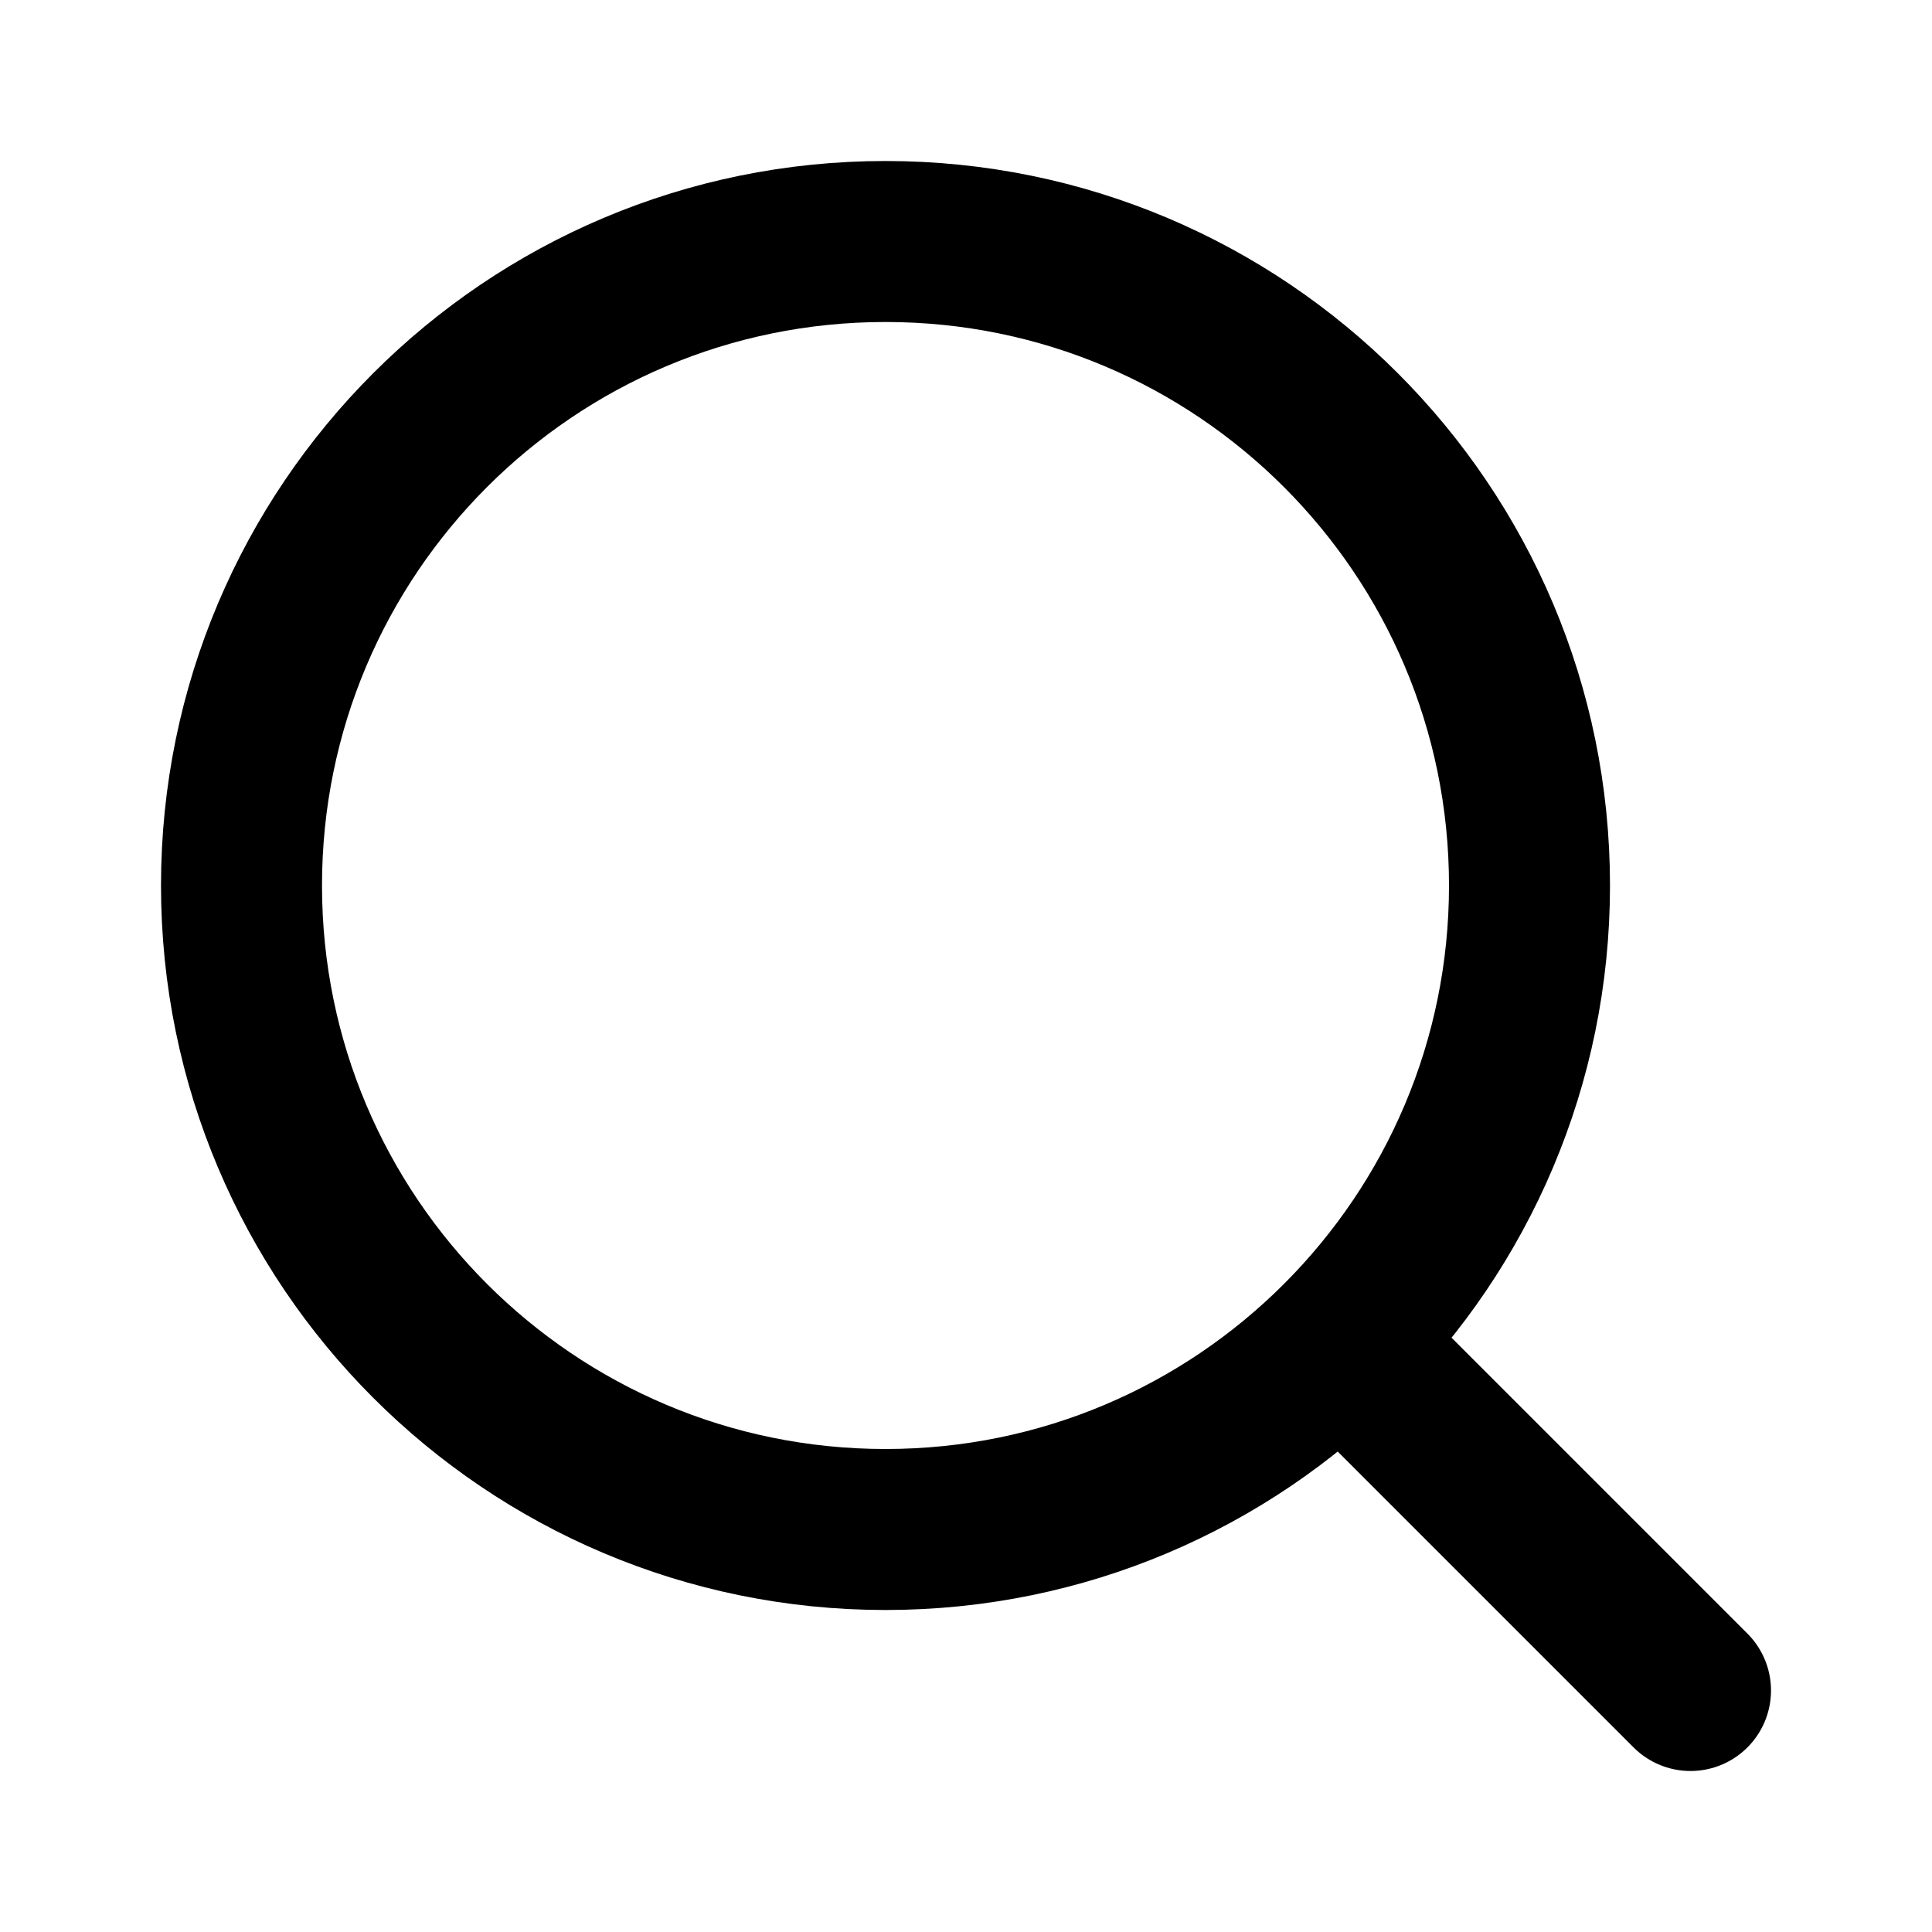
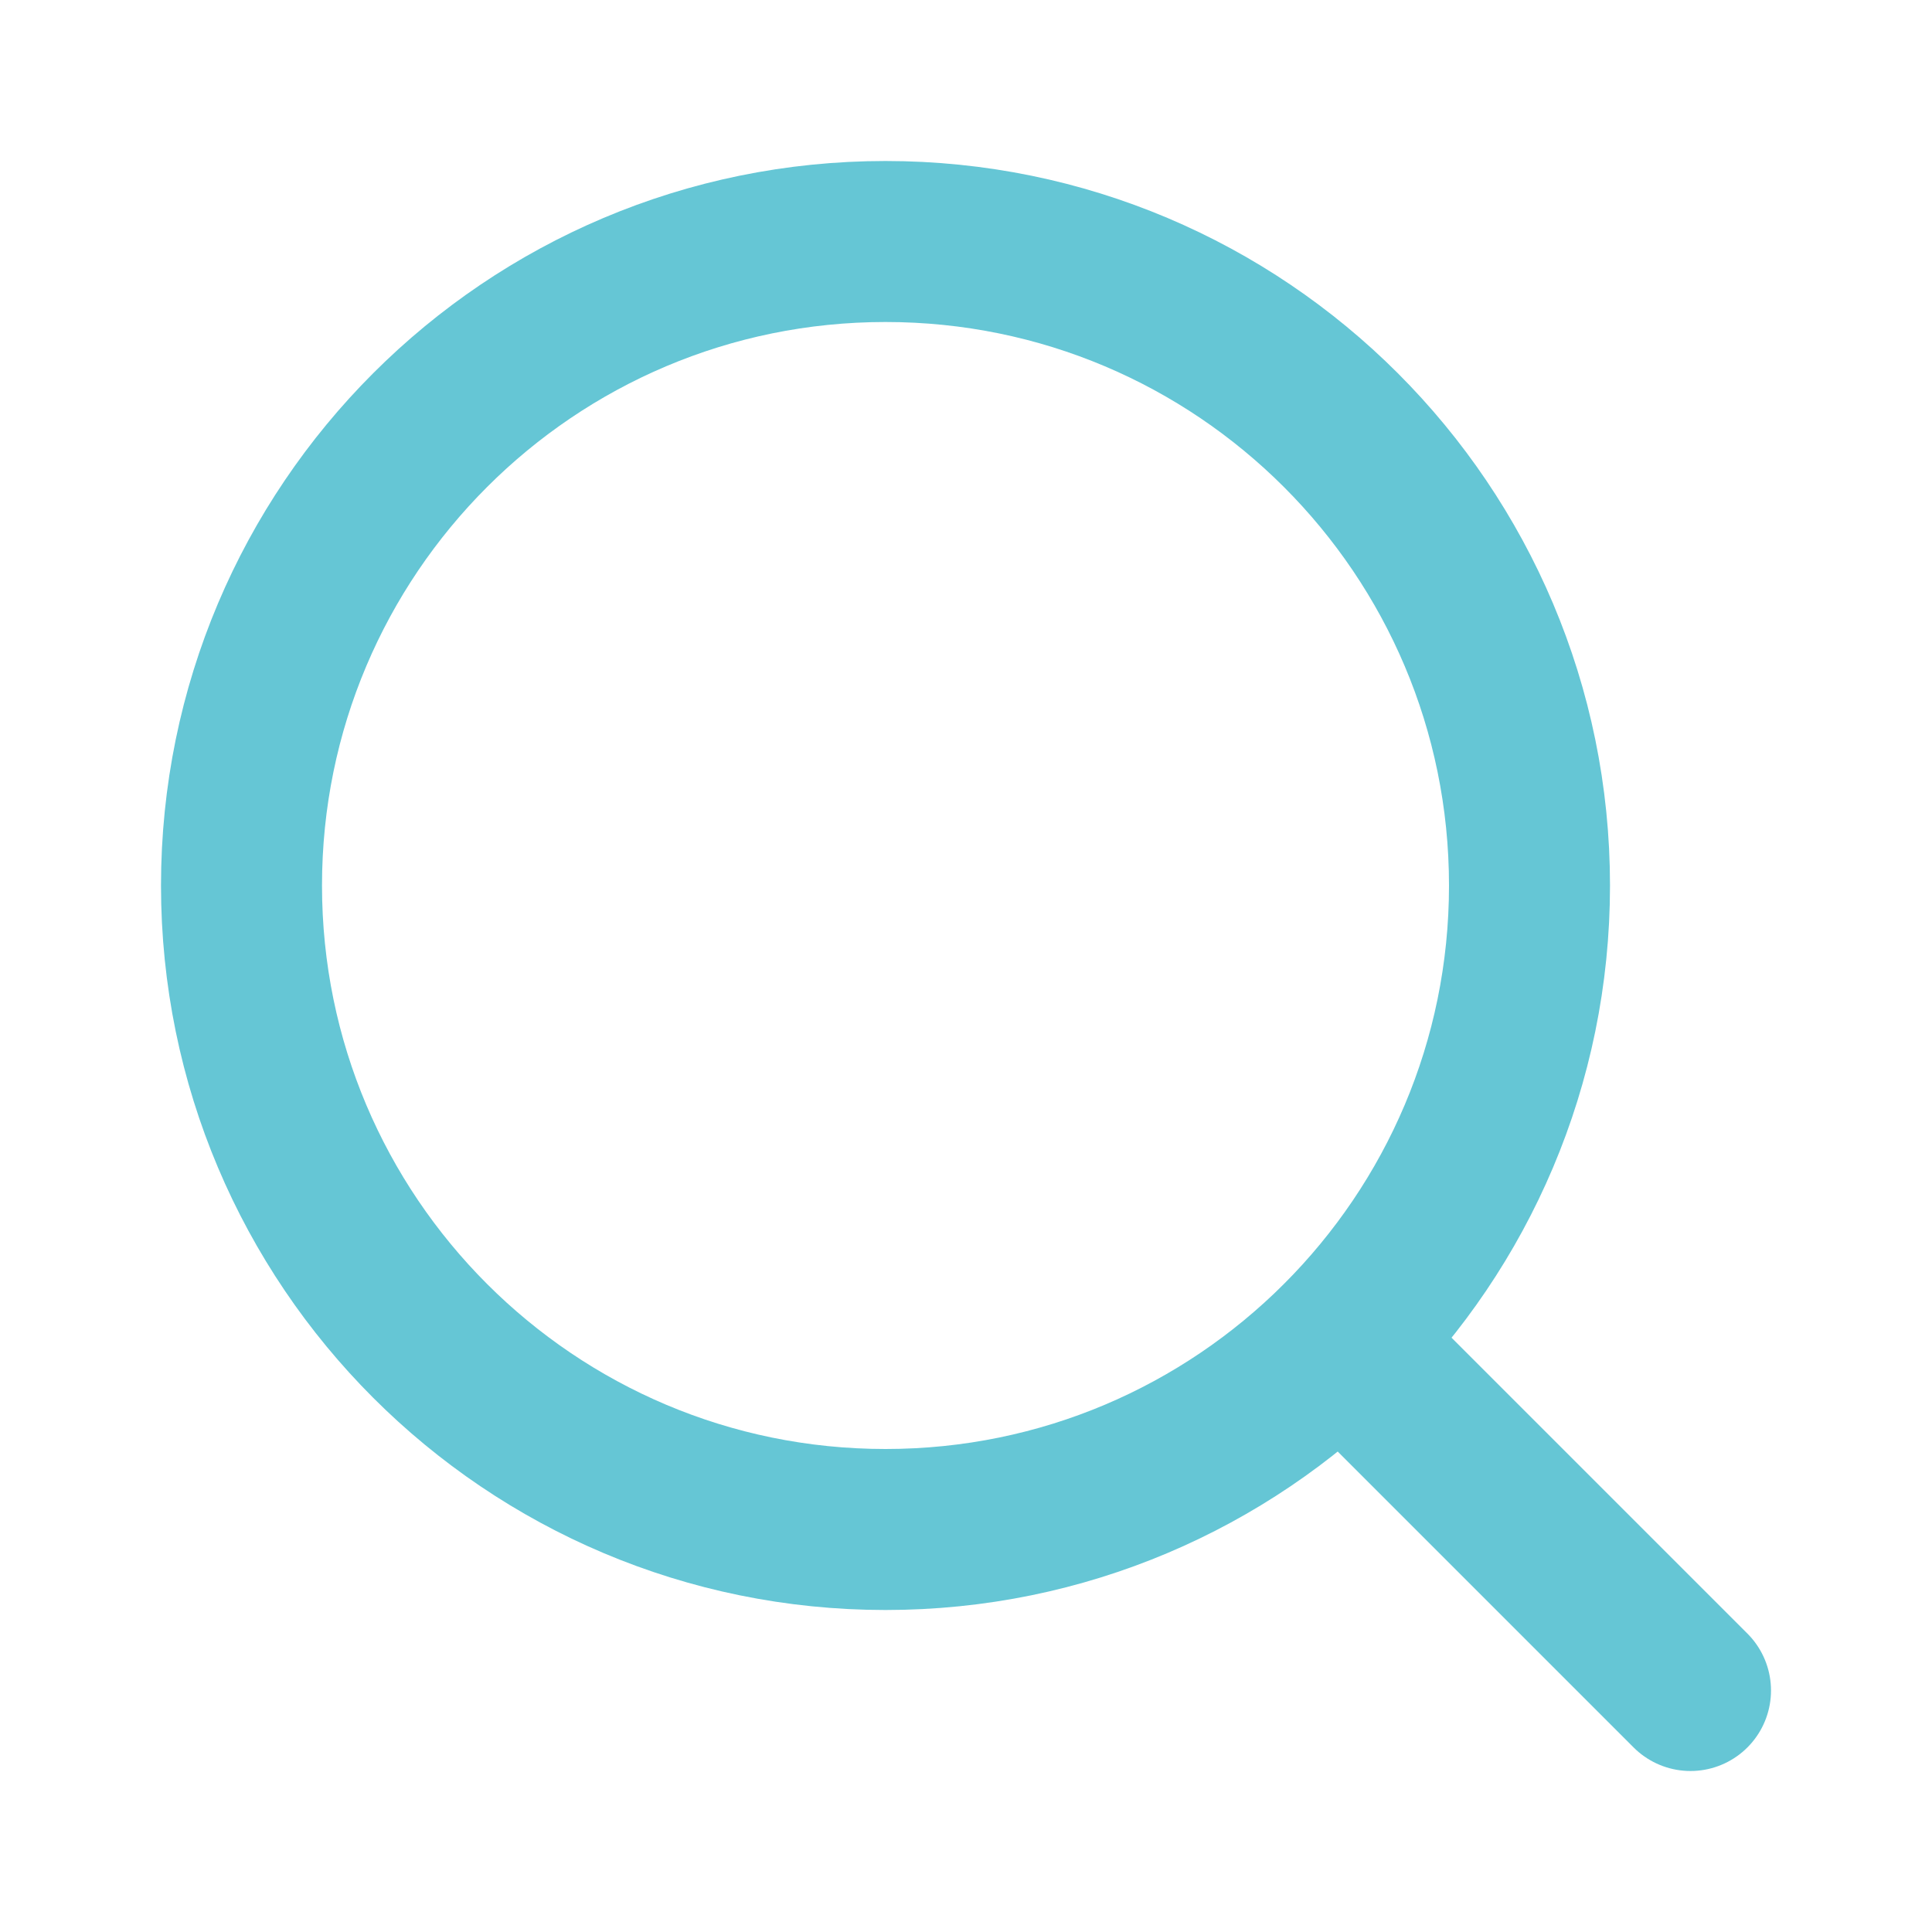
- <svg xmlns="http://www.w3.org/2000/svg" width="24" height="24" viewBox="0 0 24 24" fill="none" stroke="currentColor" stroke-width="2" stroke-linecap="round" stroke-linejoin="round" class="lucide lucide-search preview-icon">
+ <svg xmlns="http://www.w3.org/2000/svg" width="24" height="24" viewBox="0 0 24 24" fill="none" stroke="#65C6D5" stroke-width="2" stroke-linecap="round" stroke-linejoin="round" class="lucide lucide-search preview-icon">
  <path d="m21 21-4.34-4.34" />
  <circle cx="11" cy="11" r="8" />
</svg>
